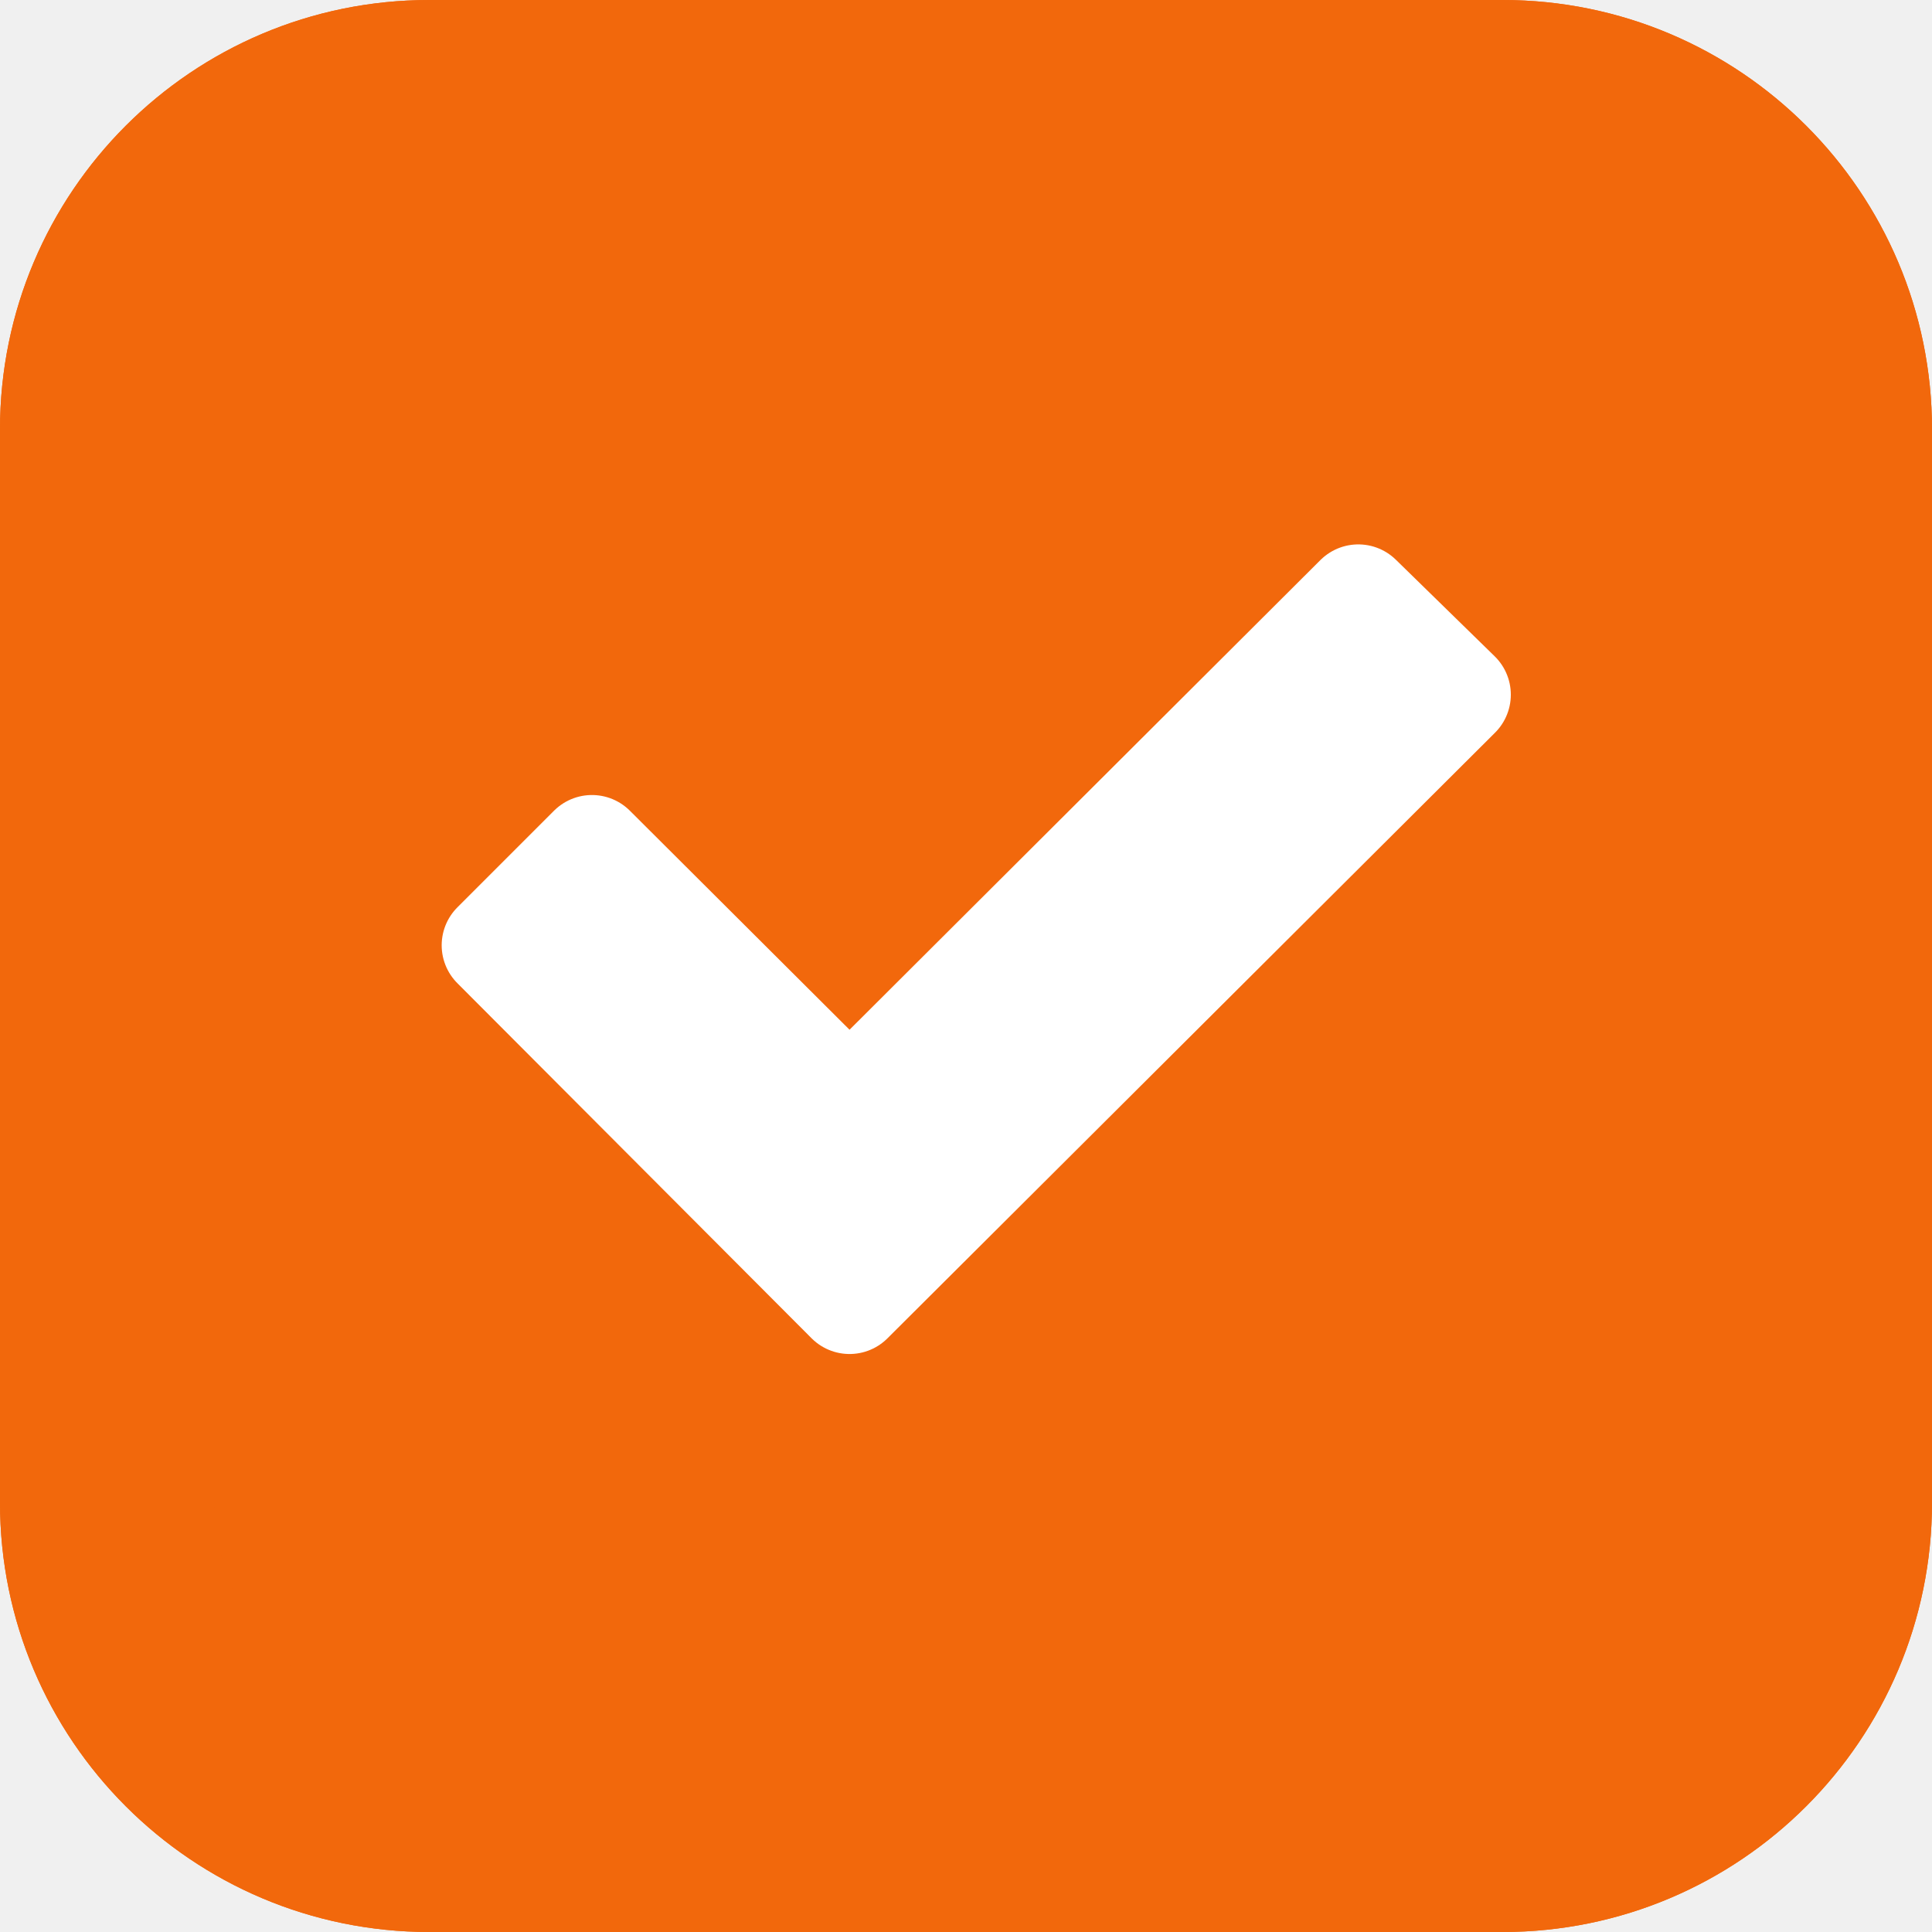
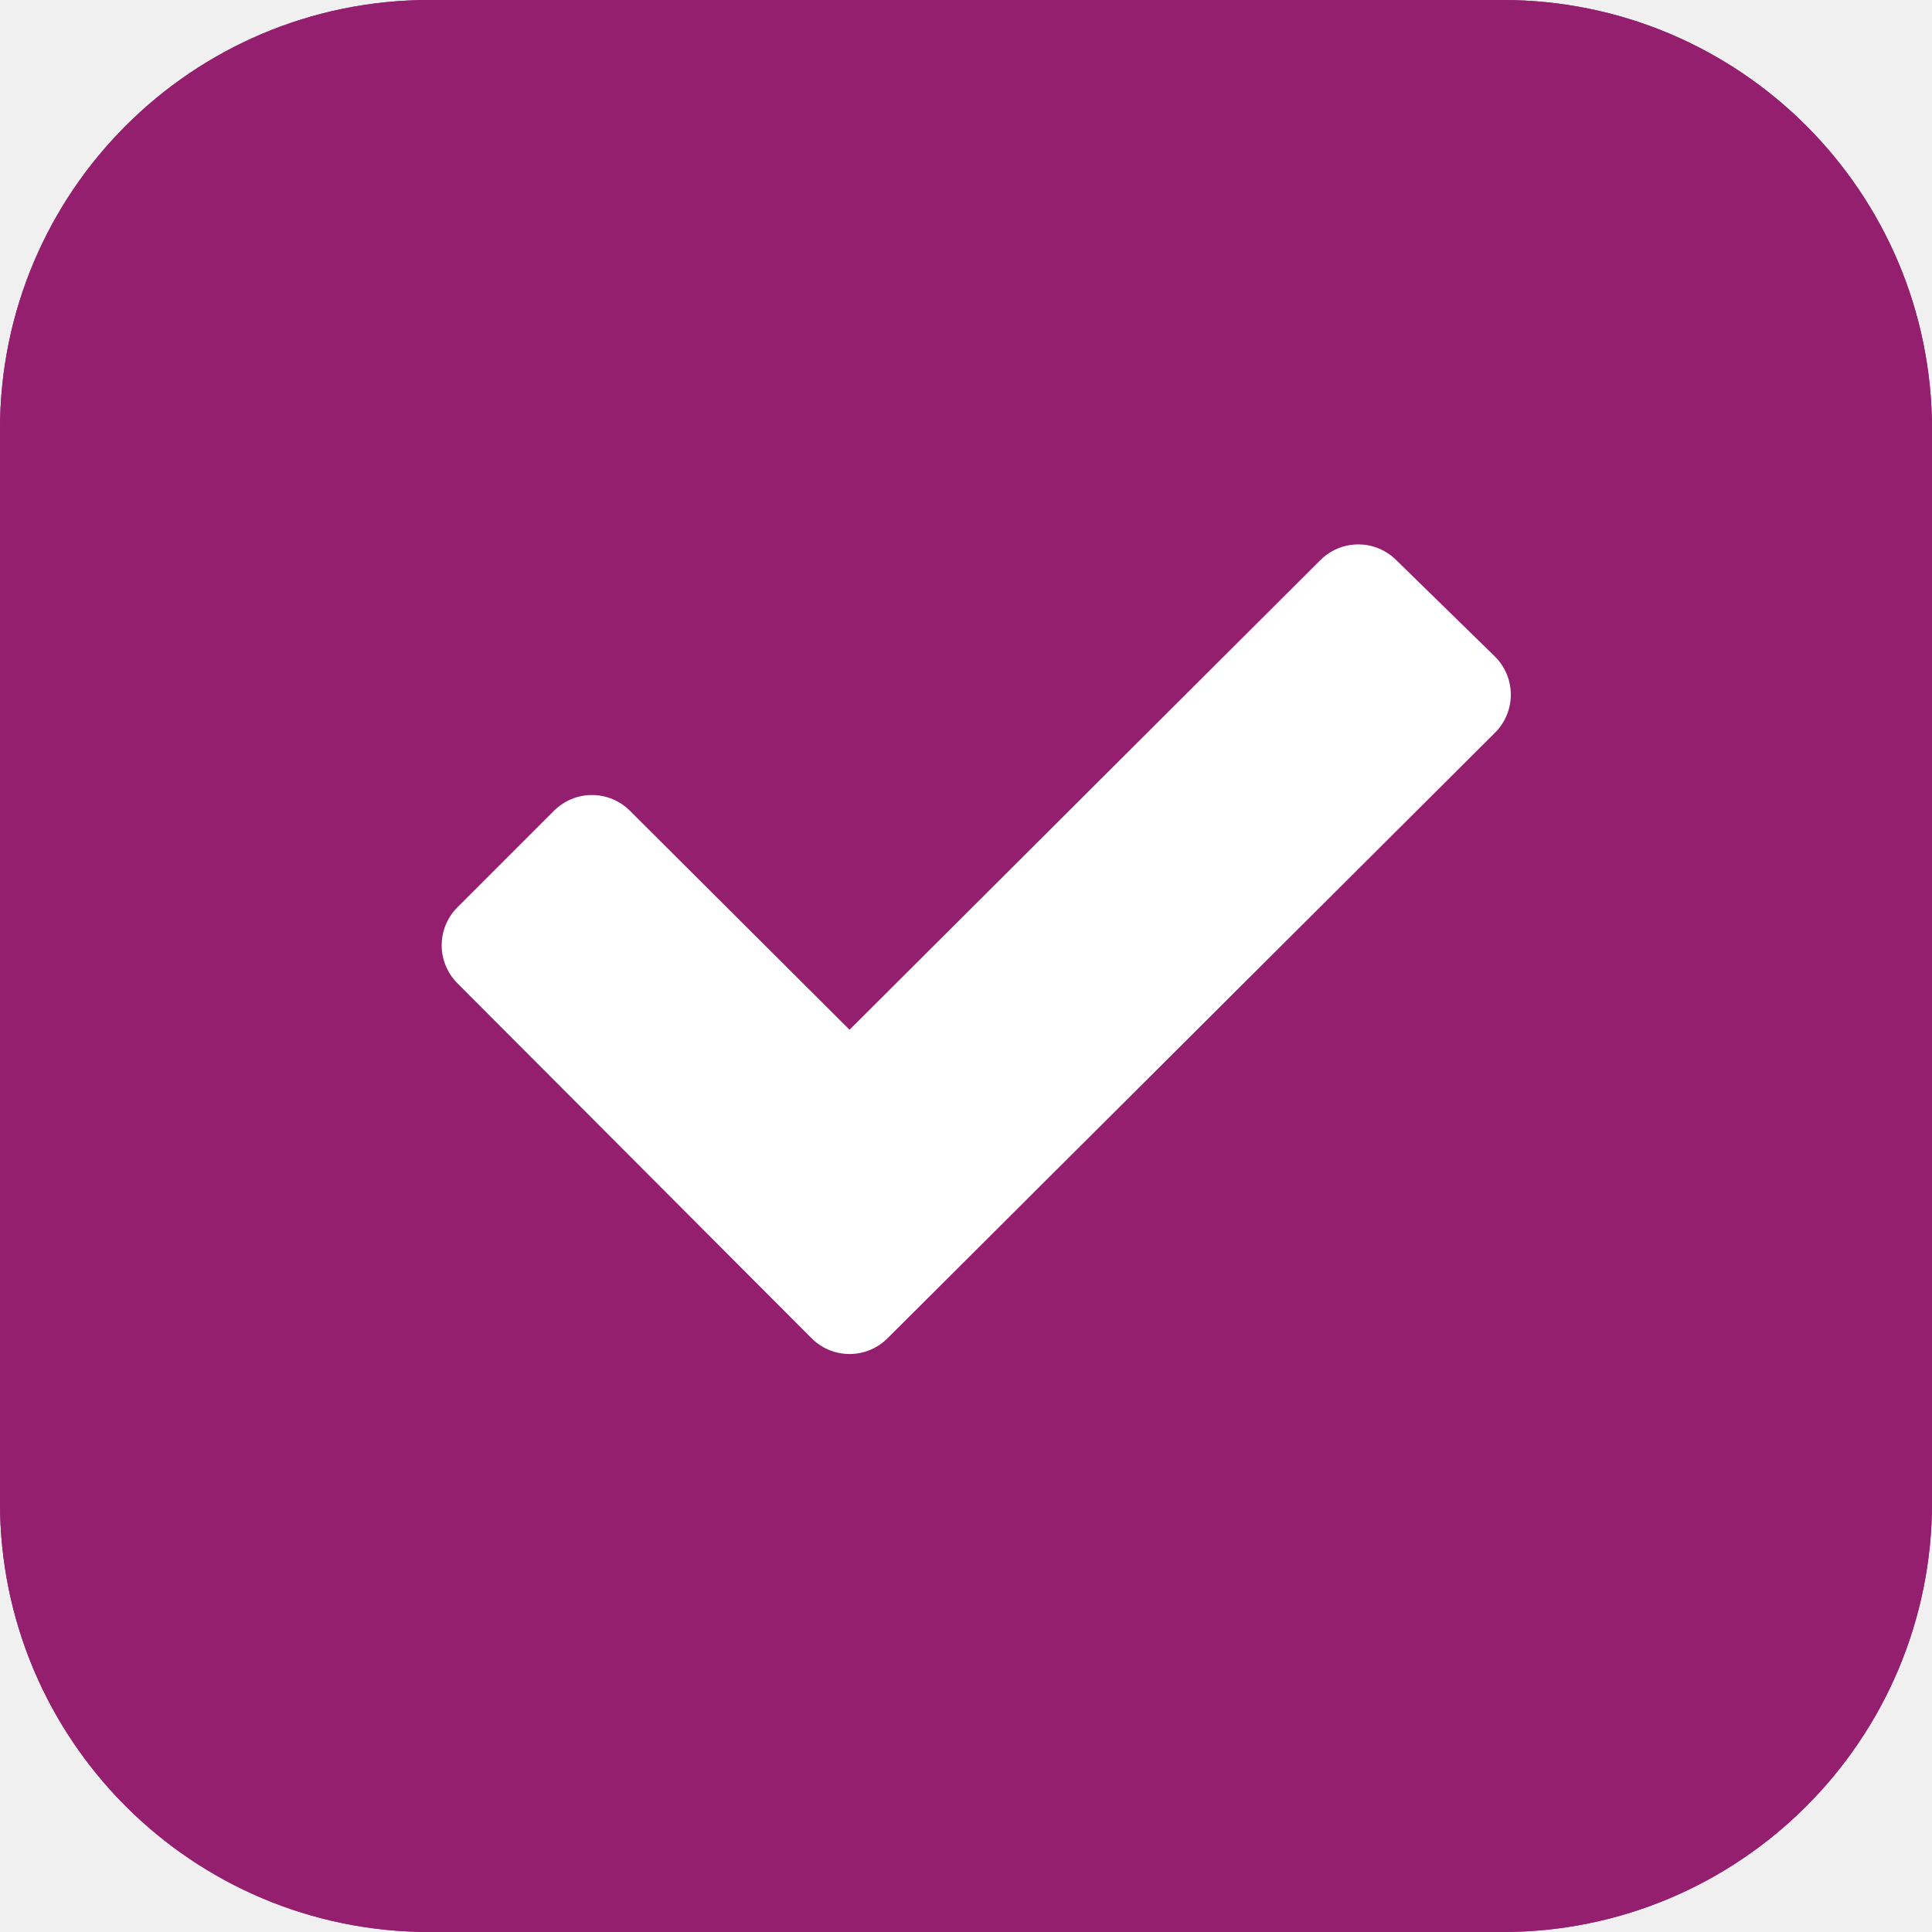
<svg xmlns="http://www.w3.org/2000/svg" width="18" height="18" viewBox="0 0 18 18">
  <g id="Group_58148" data-name="Group 58148" transform="translate(-0.114 -0.21)">
    <g id="Group_57140" data-name="Group 57140" transform="translate(-0.095)">
-       <g id="Rectangle_7173" data-name="Rectangle 7173" transform="translate(0.209 0.21)" fill="#F2680C" stroke="#F2680C" stroke-width="2">
+       <g id="Rectangle_7173" data-name="Rectangle 7173" transform="translate(0.209 0.21)" fill="#951F6F" stroke="#951F6F" stroke-width="2">
        <rect width="18" height="18" rx="4" stroke="none" />
        <rect x="1" y="1" width="16" height="16" rx="3" fill="none" />
      </g>
      <path id="check_circle_FILL0_wght400_GRAD0_opsz48" d="M9.739,14.057,15.4,8.414l-.921-.9L9.739,12.242l-2.4-2.393-.9.9Z" transform="translate(-1.615 -1.732)" fill="#fff" stroke="#fff" stroke-linecap="round" stroke-linejoin="round" stroke-width="1" />
    </g>
  </g>
</svg>
